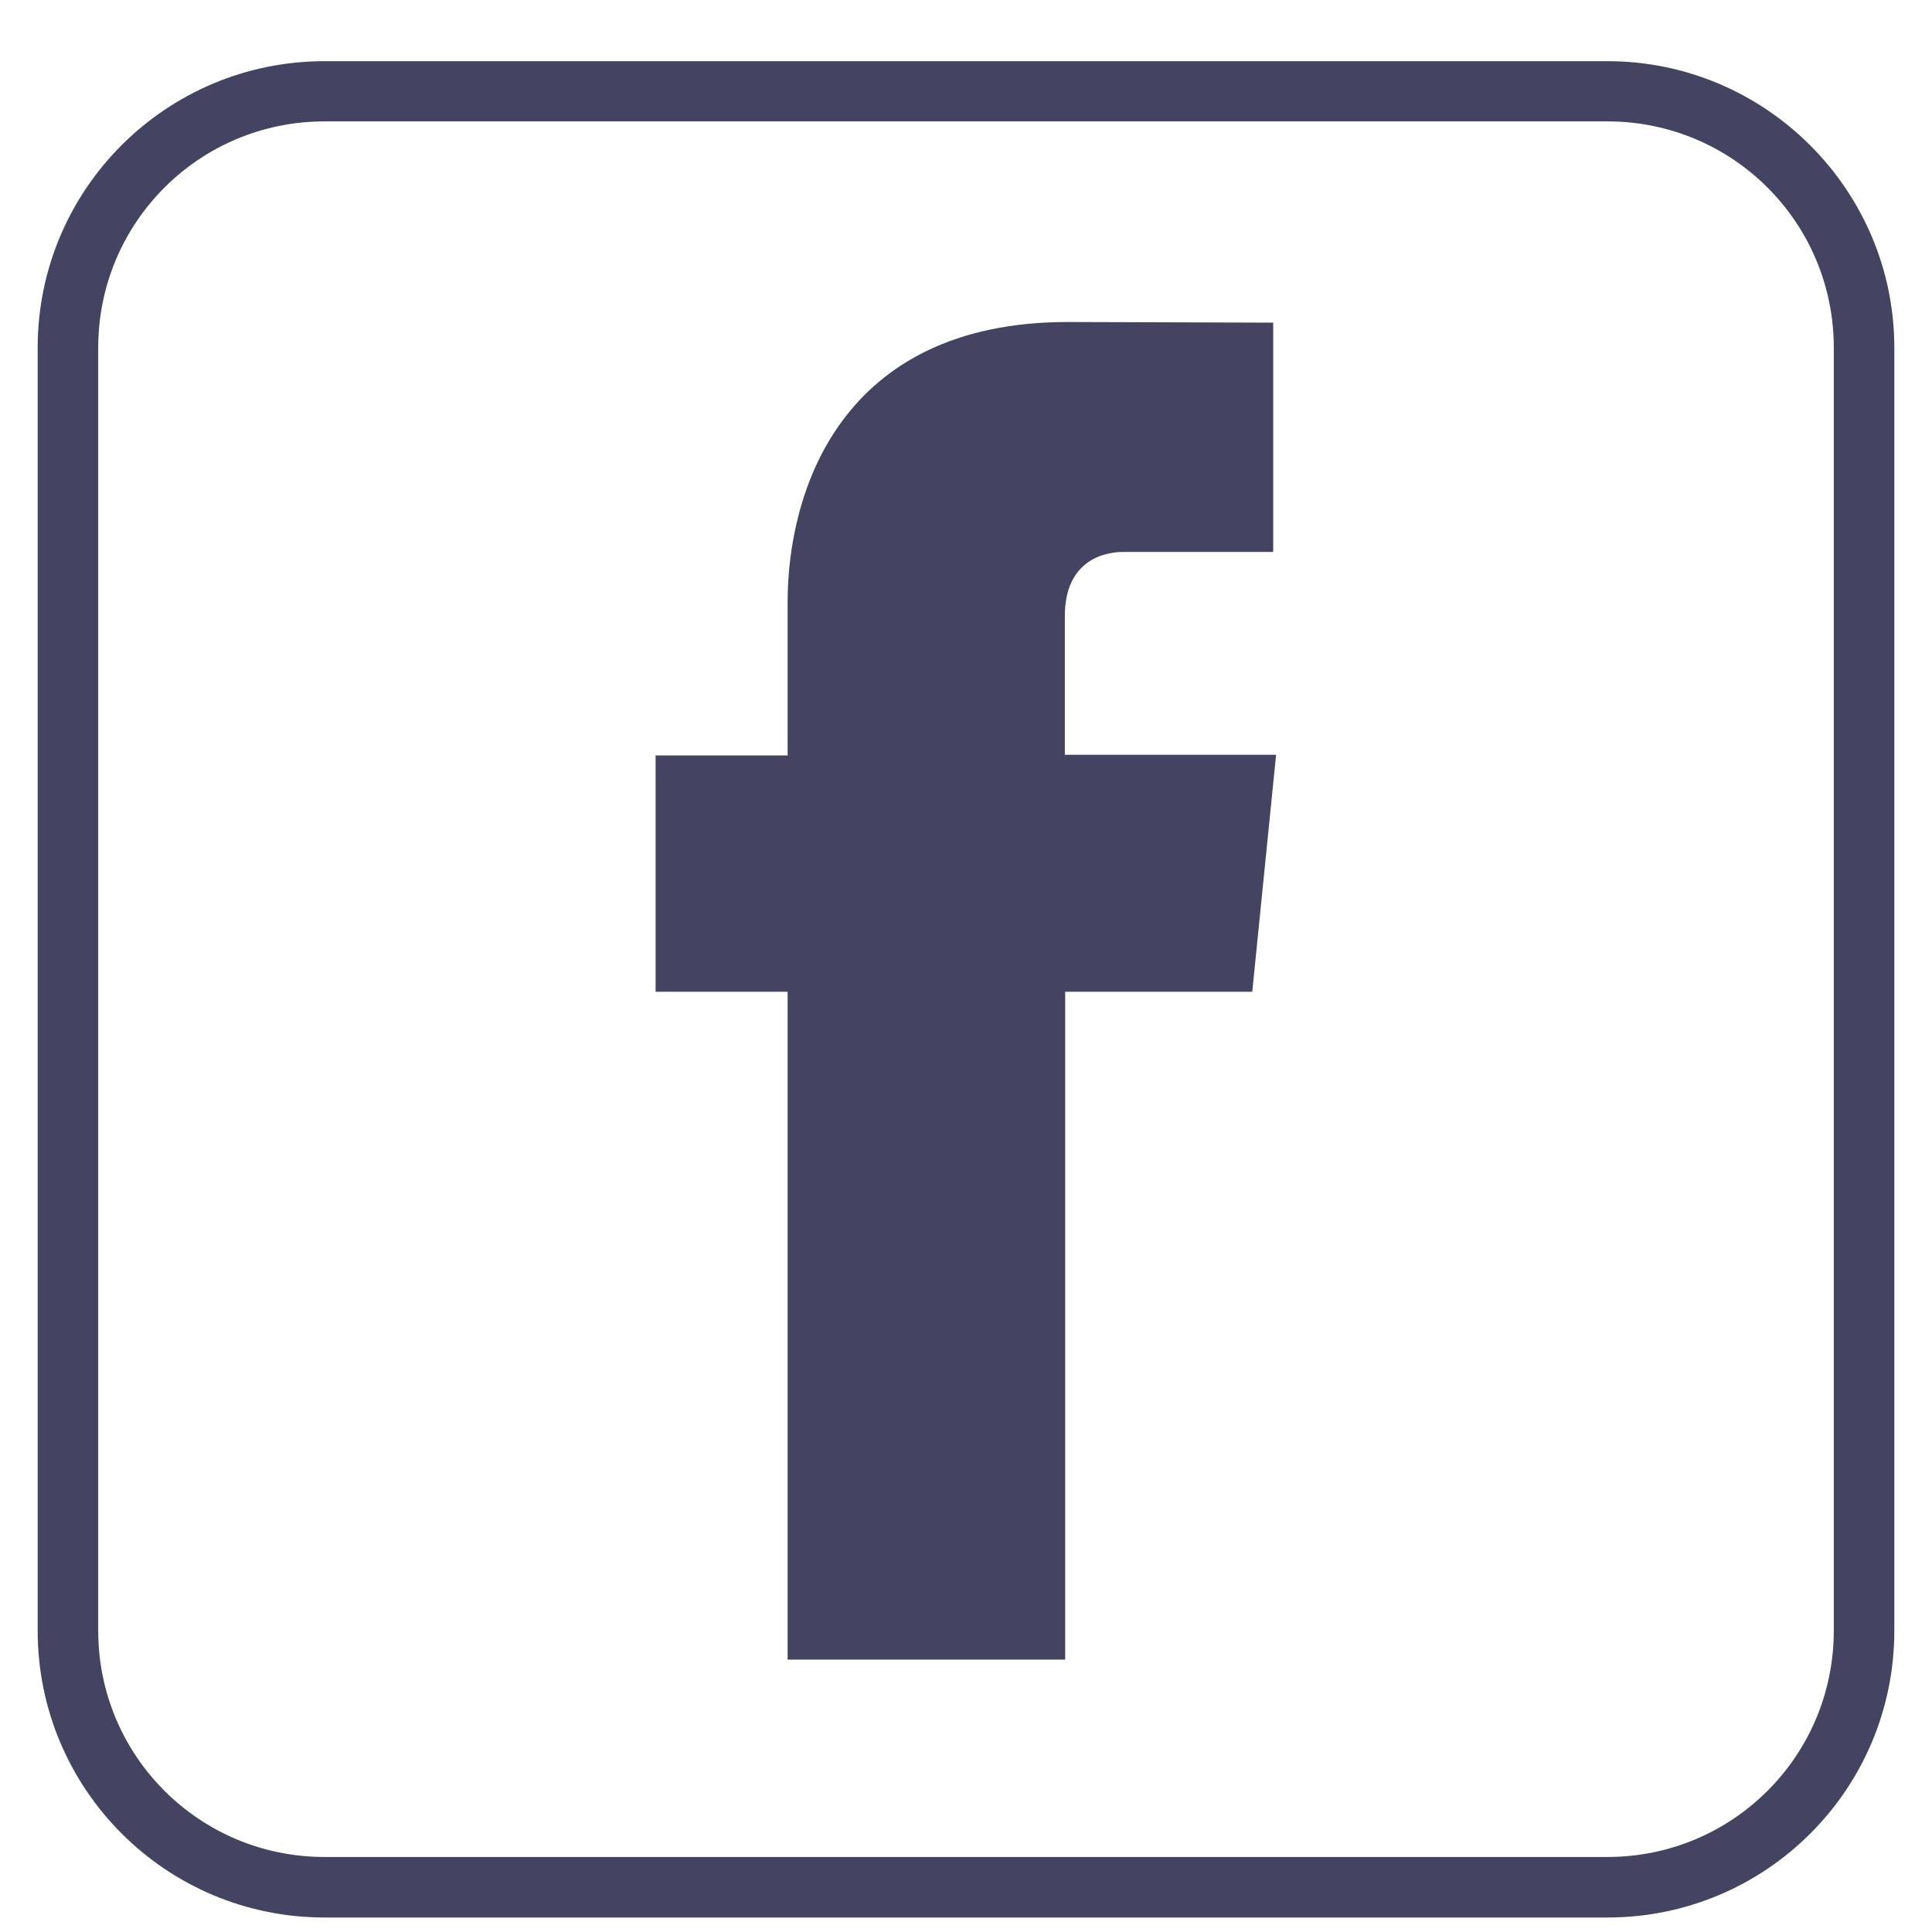
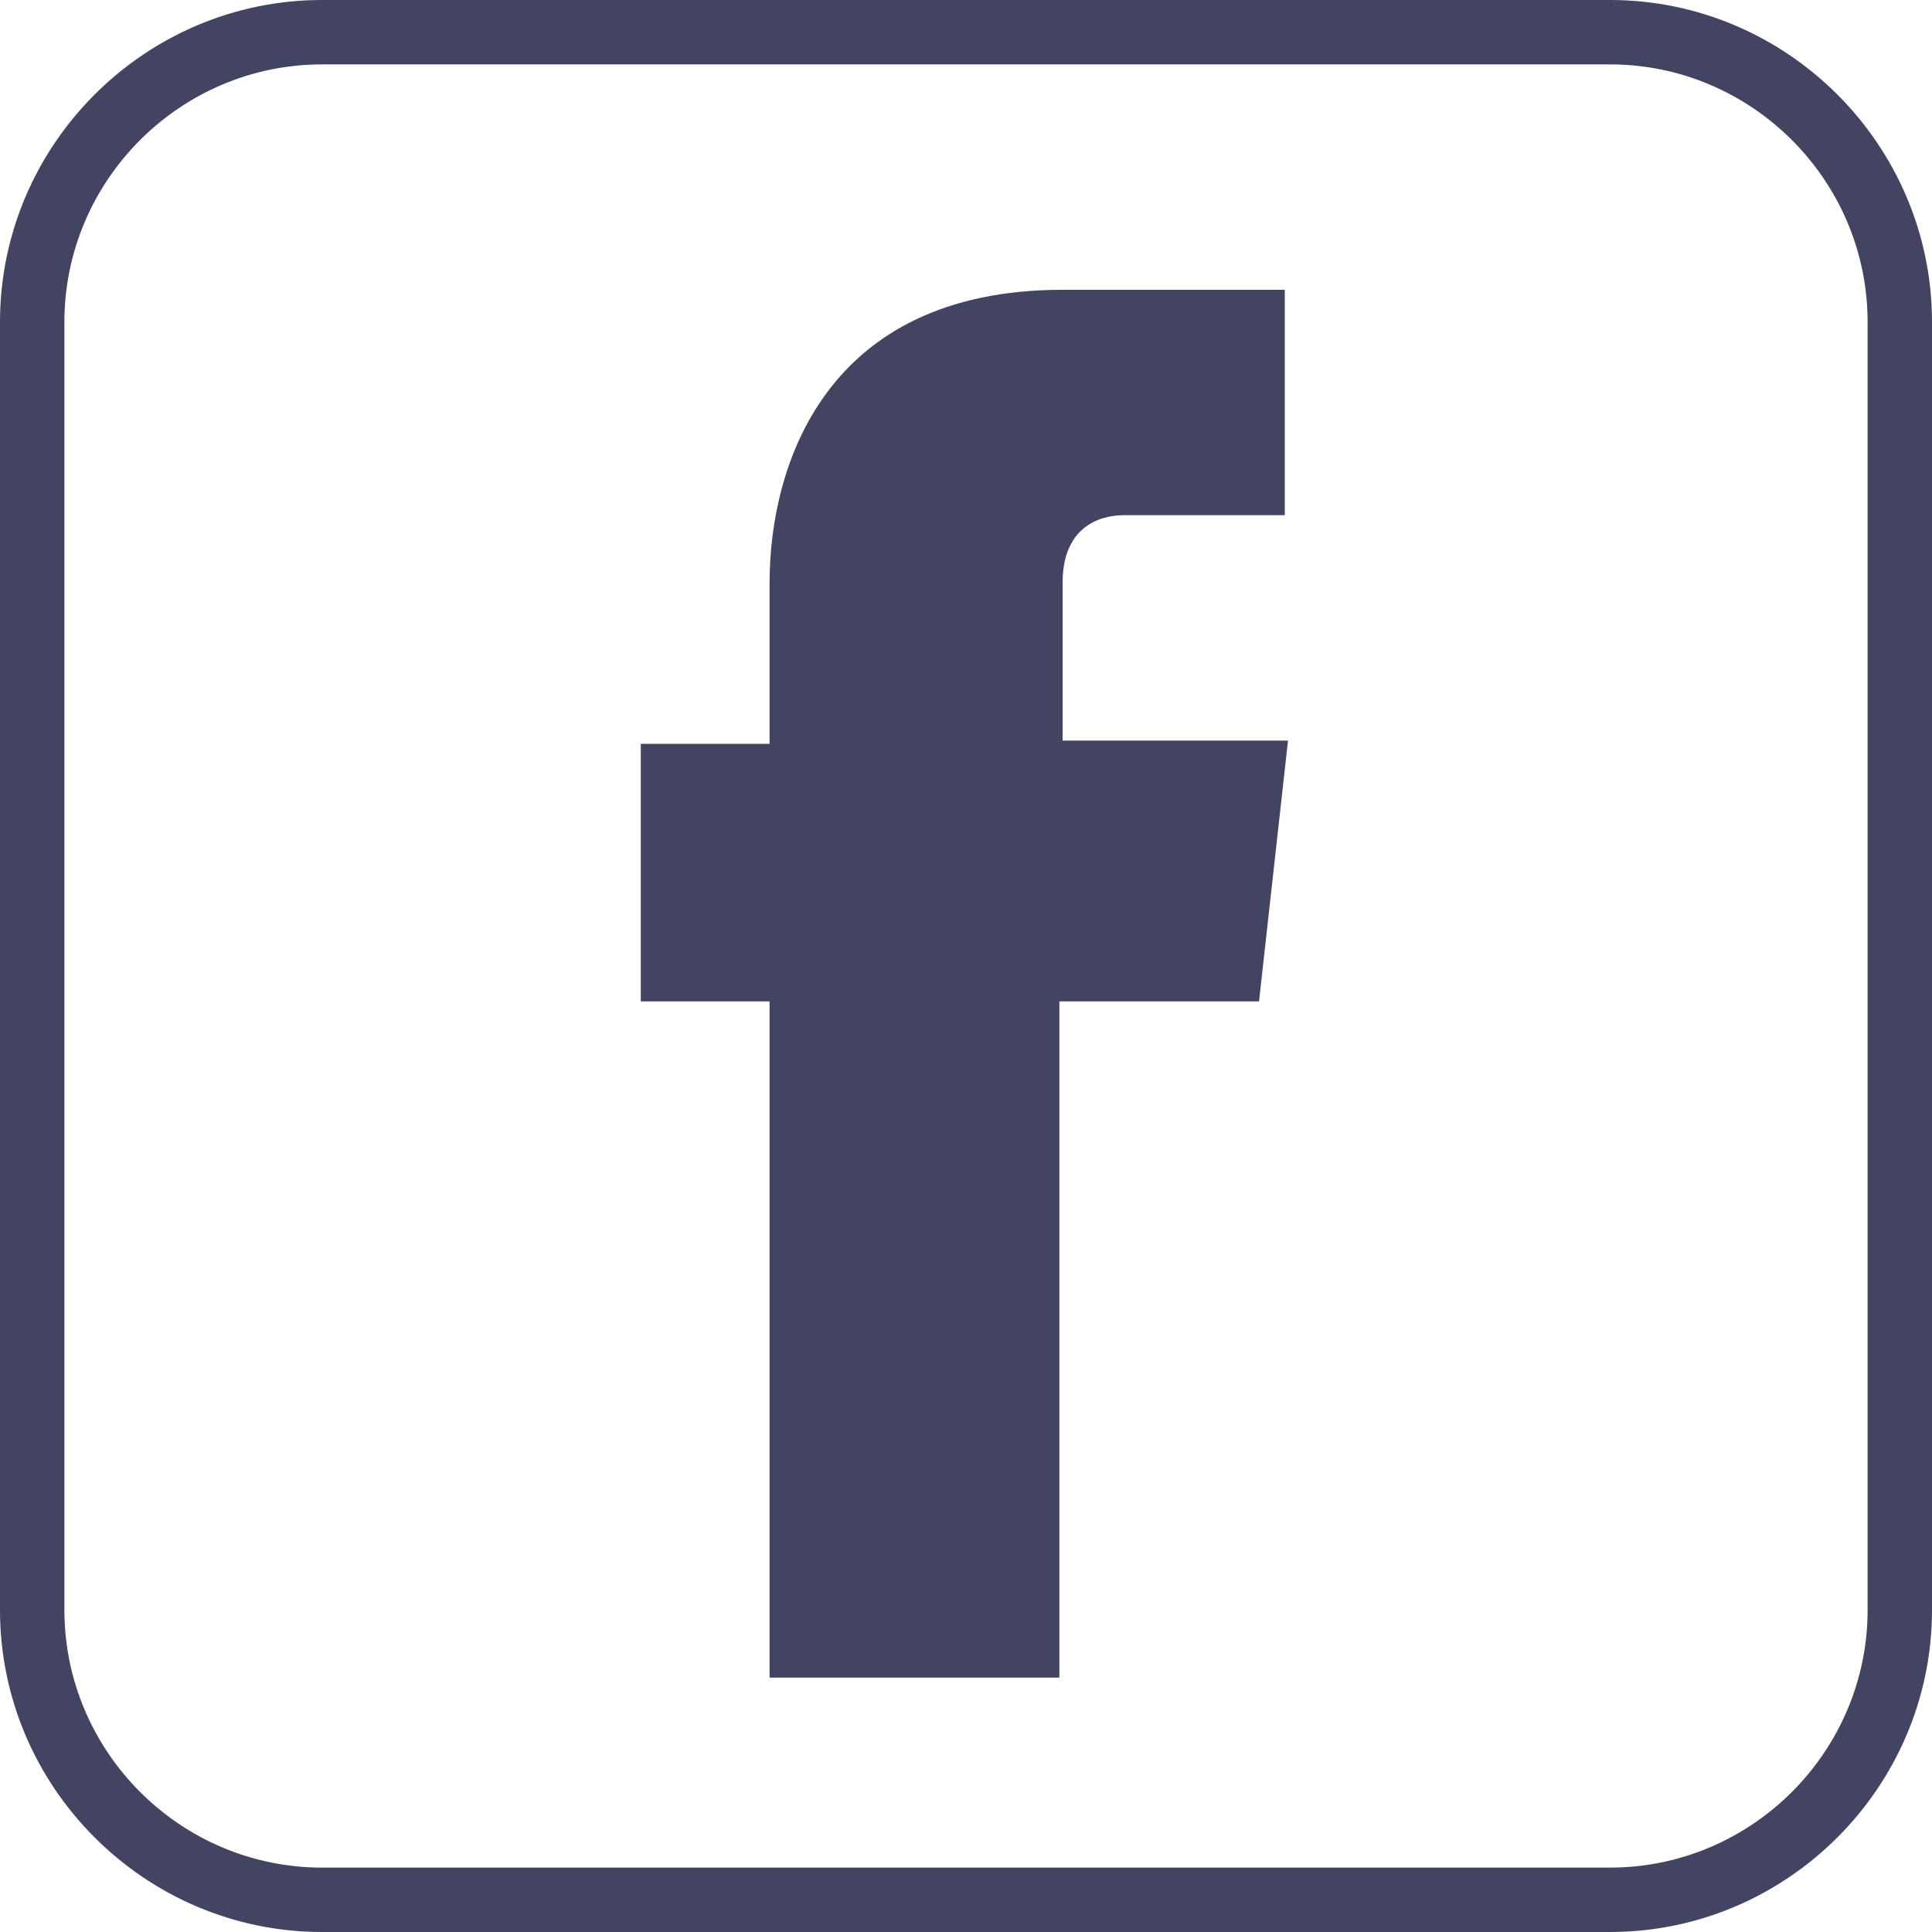
- <svg xmlns="http://www.w3.org/2000/svg" version="1.1" id="Layer_1" x="0px" y="0px" viewBox="0 0 600 600" enable-background="new 0 0 600 600" xml:space="preserve">
+ <svg xmlns="http://www.w3.org/2000/svg" version="1.1" id="Layer_1" x="0px" y="0px" viewBox="662 831.8 60 60" enable-background="new 662 831.8 60 60" xml:space="preserve">
  <g id="Layer_1_1_">
</g>
-   <g id="CATAS">
-     <g>
-       <g>
-         <path fill="#424461" d="M499.2,37.7c38.9,0,70.3,31.4,70.3,70.3v398.4c0,38.9-31.4,70.3-70.3,70.3H100.8     c-38.9,0-70.3-31.4-70.3-70.3V108c0-38.9,31.4-70.3,70.3-70.3L499.2,37.7 M499.2,19H100.8C51.6,19,11.7,58.8,11.7,108v398.4     c0,49.2,39.8,89.1,89.1,89.1h398.4c49.2,0,89.1-39.8,89.1-89.1V108C588.3,59.1,548.4,19,499.2,19L499.2,19z" />
-       </g>
-     </g>
-     <path fill="#424461" d="M396.3,234.4h-65.6v-43.1c0-16.2,10.8-19.9,18.3-19.9c7.5,0,46.4,0,46.4,0v-71.2l-63.8-0.2   c-70.8,0-87,53-87,87v47.6h-41v73.4h41c0,94,0,207.4,0,207.4h86.2c0,0,0-114.4,0-207.4h58.1L396.3,234.4z" />
-   </g>
  <g id="TEXTO_BLANCO">
</g>
  <g id="GUIAS">
</g>
+   <g>
+     <path fill="#424461" d="M712,833.8c4.4,0,8,3.6,8,8v40c0,4.4-3.6,8-8,8h-40c-4.4,0-8-3.6-8-8v-40c0-4.4,3.6-8,8-8H712 M712,831.8   h-40c-5.5,0-10,4.5-10,10v40c0,5.5,4.5,10,10,10h40c5.5,0,10-4.5,10-10v-40C722,836.3,717.5,831.8,712,831.8L712,831.8z" />
+   </g>
+   <g id="CATAS">
+     <path fill="#424461" d="M702,854.8h-7v-4.9c0-1.7,1.1-2.1,1.9-2.1c0.8,0,5,0,5,0v-7l-6.9,0c-7.4,0-9.1,5.5-9.1,9.1v5h-4v8h4   c0,9.8,0,21,0,21h9c0,0,0-11.3,0-21h6.2L702,854.8z" />
+   </g>
</svg>
